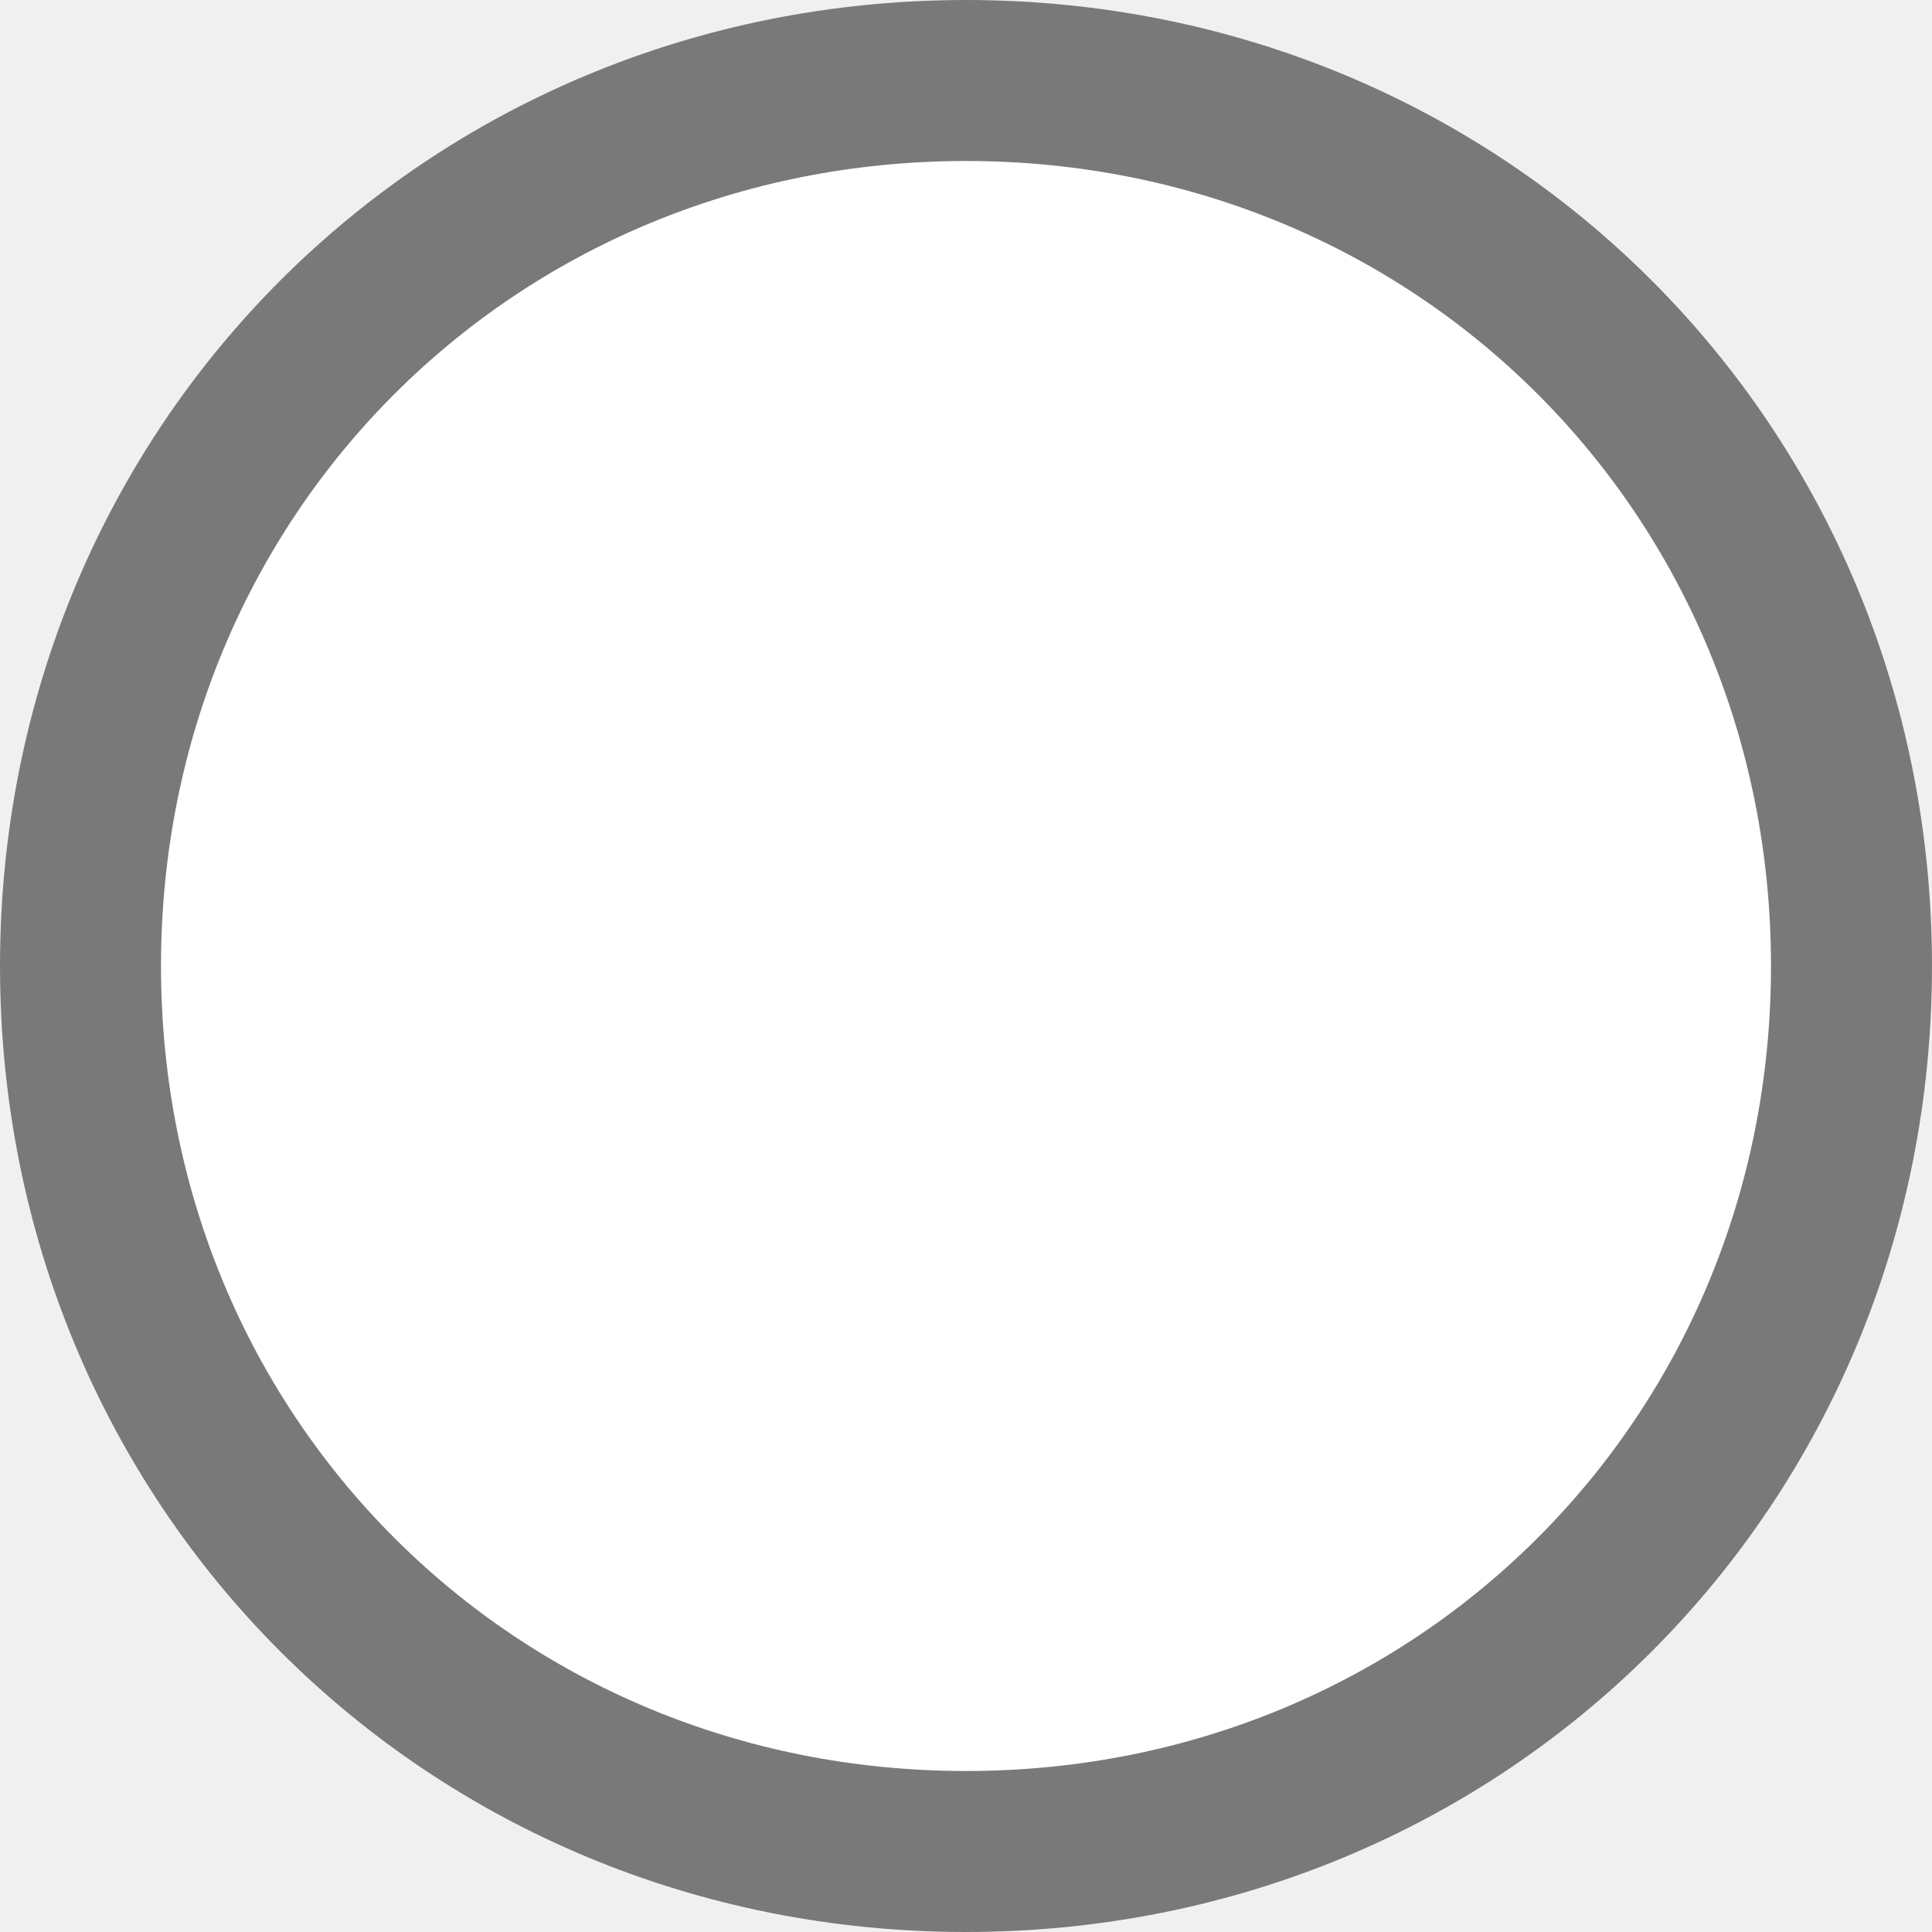
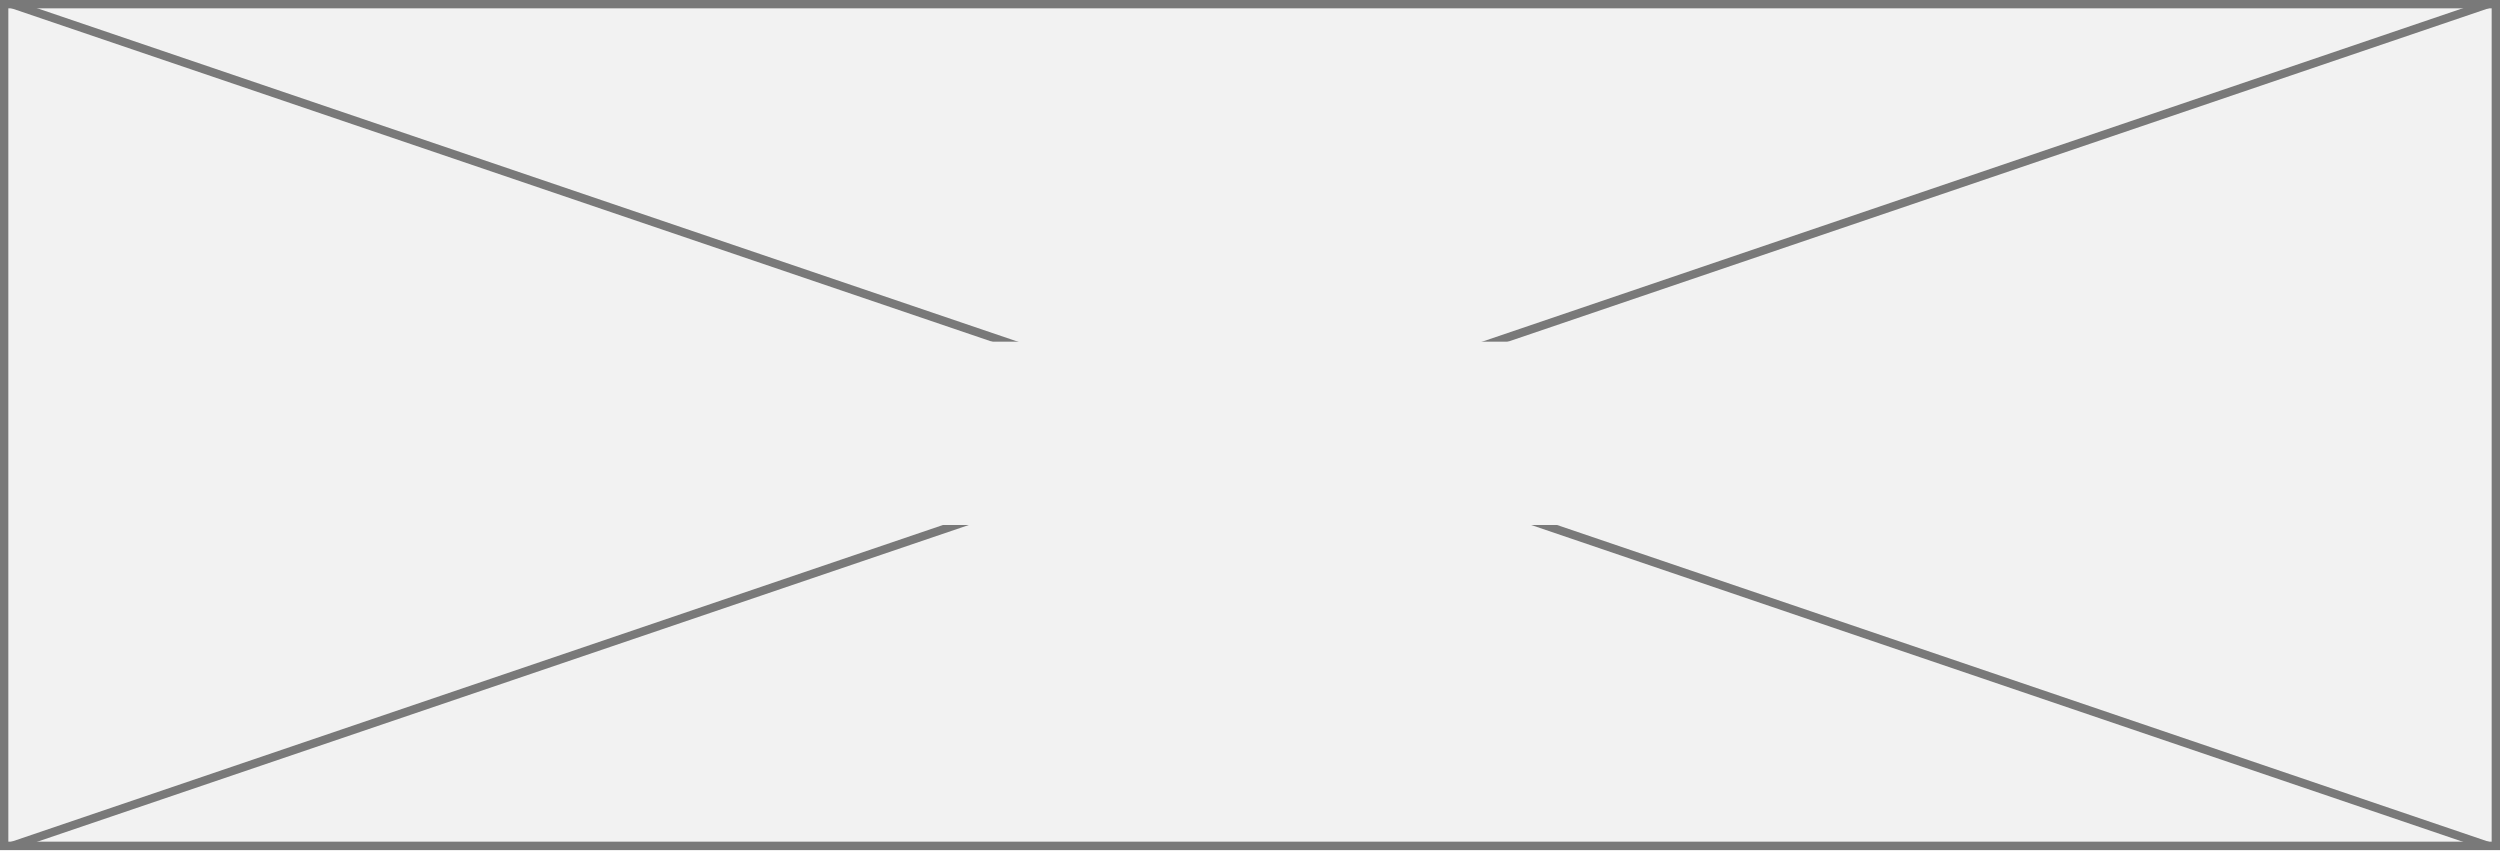
- <svg xmlns="http://www.w3.org/2000/svg" version="1.1" width="12px" height="12px" viewBox="365 6206  12 12">
-   <path d="M 371 6206  C 374.36 6206  377 6208.64  377 6212  C 377 6215.36  374.36 6218  371 6218  C 367.64 6218  365 6215.36  365 6212  C 365 6208.64  367.64 6206  371 6206  Z " fill-rule="nonzero" fill="#ffffff" stroke="none" />
-   <path d="M 371 6206.5  C 374.08 6206.5  376.5 6208.92  376.5 6212  C 376.5 6215.08  374.08 6217.5  371 6217.5  C 367.92 6217.5  365.5 6215.08  365.5 6212  C 365.5 6208.92  367.92 6206.5  371 6206.5  Z " stroke-width="1" stroke="#797979" fill="none" />
+ <svg xmlns="http://www.w3.org/2000/svg" version="1.1" width="300px" height="102px">
+   <defs>
+     <mask fill="white" id="clip93">
+       <path d="M 645.5 676  L 776.5 676  L 776.5 698  L 645.5 698  Z M 560 635  L 860 635  L 860 737  L 560 737  Z " fill-rule="evenodd" />
+     </mask>
+   </defs>
+   <g transform="matrix(1 0 0 1 -560 -635 )">
+     <path d="M 560.5 635.5  L 859.5 635.5  L 859.5 736.5  L 560.5 736.5  L 560.5 635.5  Z " fill-rule="nonzero" fill="#f2f2f2" stroke="none" />
+     <path d="M 560.5 635.5  L 859.5 635.5  L 859.5 736.5  L 560.5 736.5  L 560.5 635.5  Z " stroke-width="1" stroke="#797979" fill="none" />
+     <path d="M 561.392 635.473  L 858.608 736.527  M 858.608 635.473  L 561.392 736.527  " stroke-width="1" stroke="#797979" fill="none" mask="url(#clip93)" />
+   </g>
</svg>
